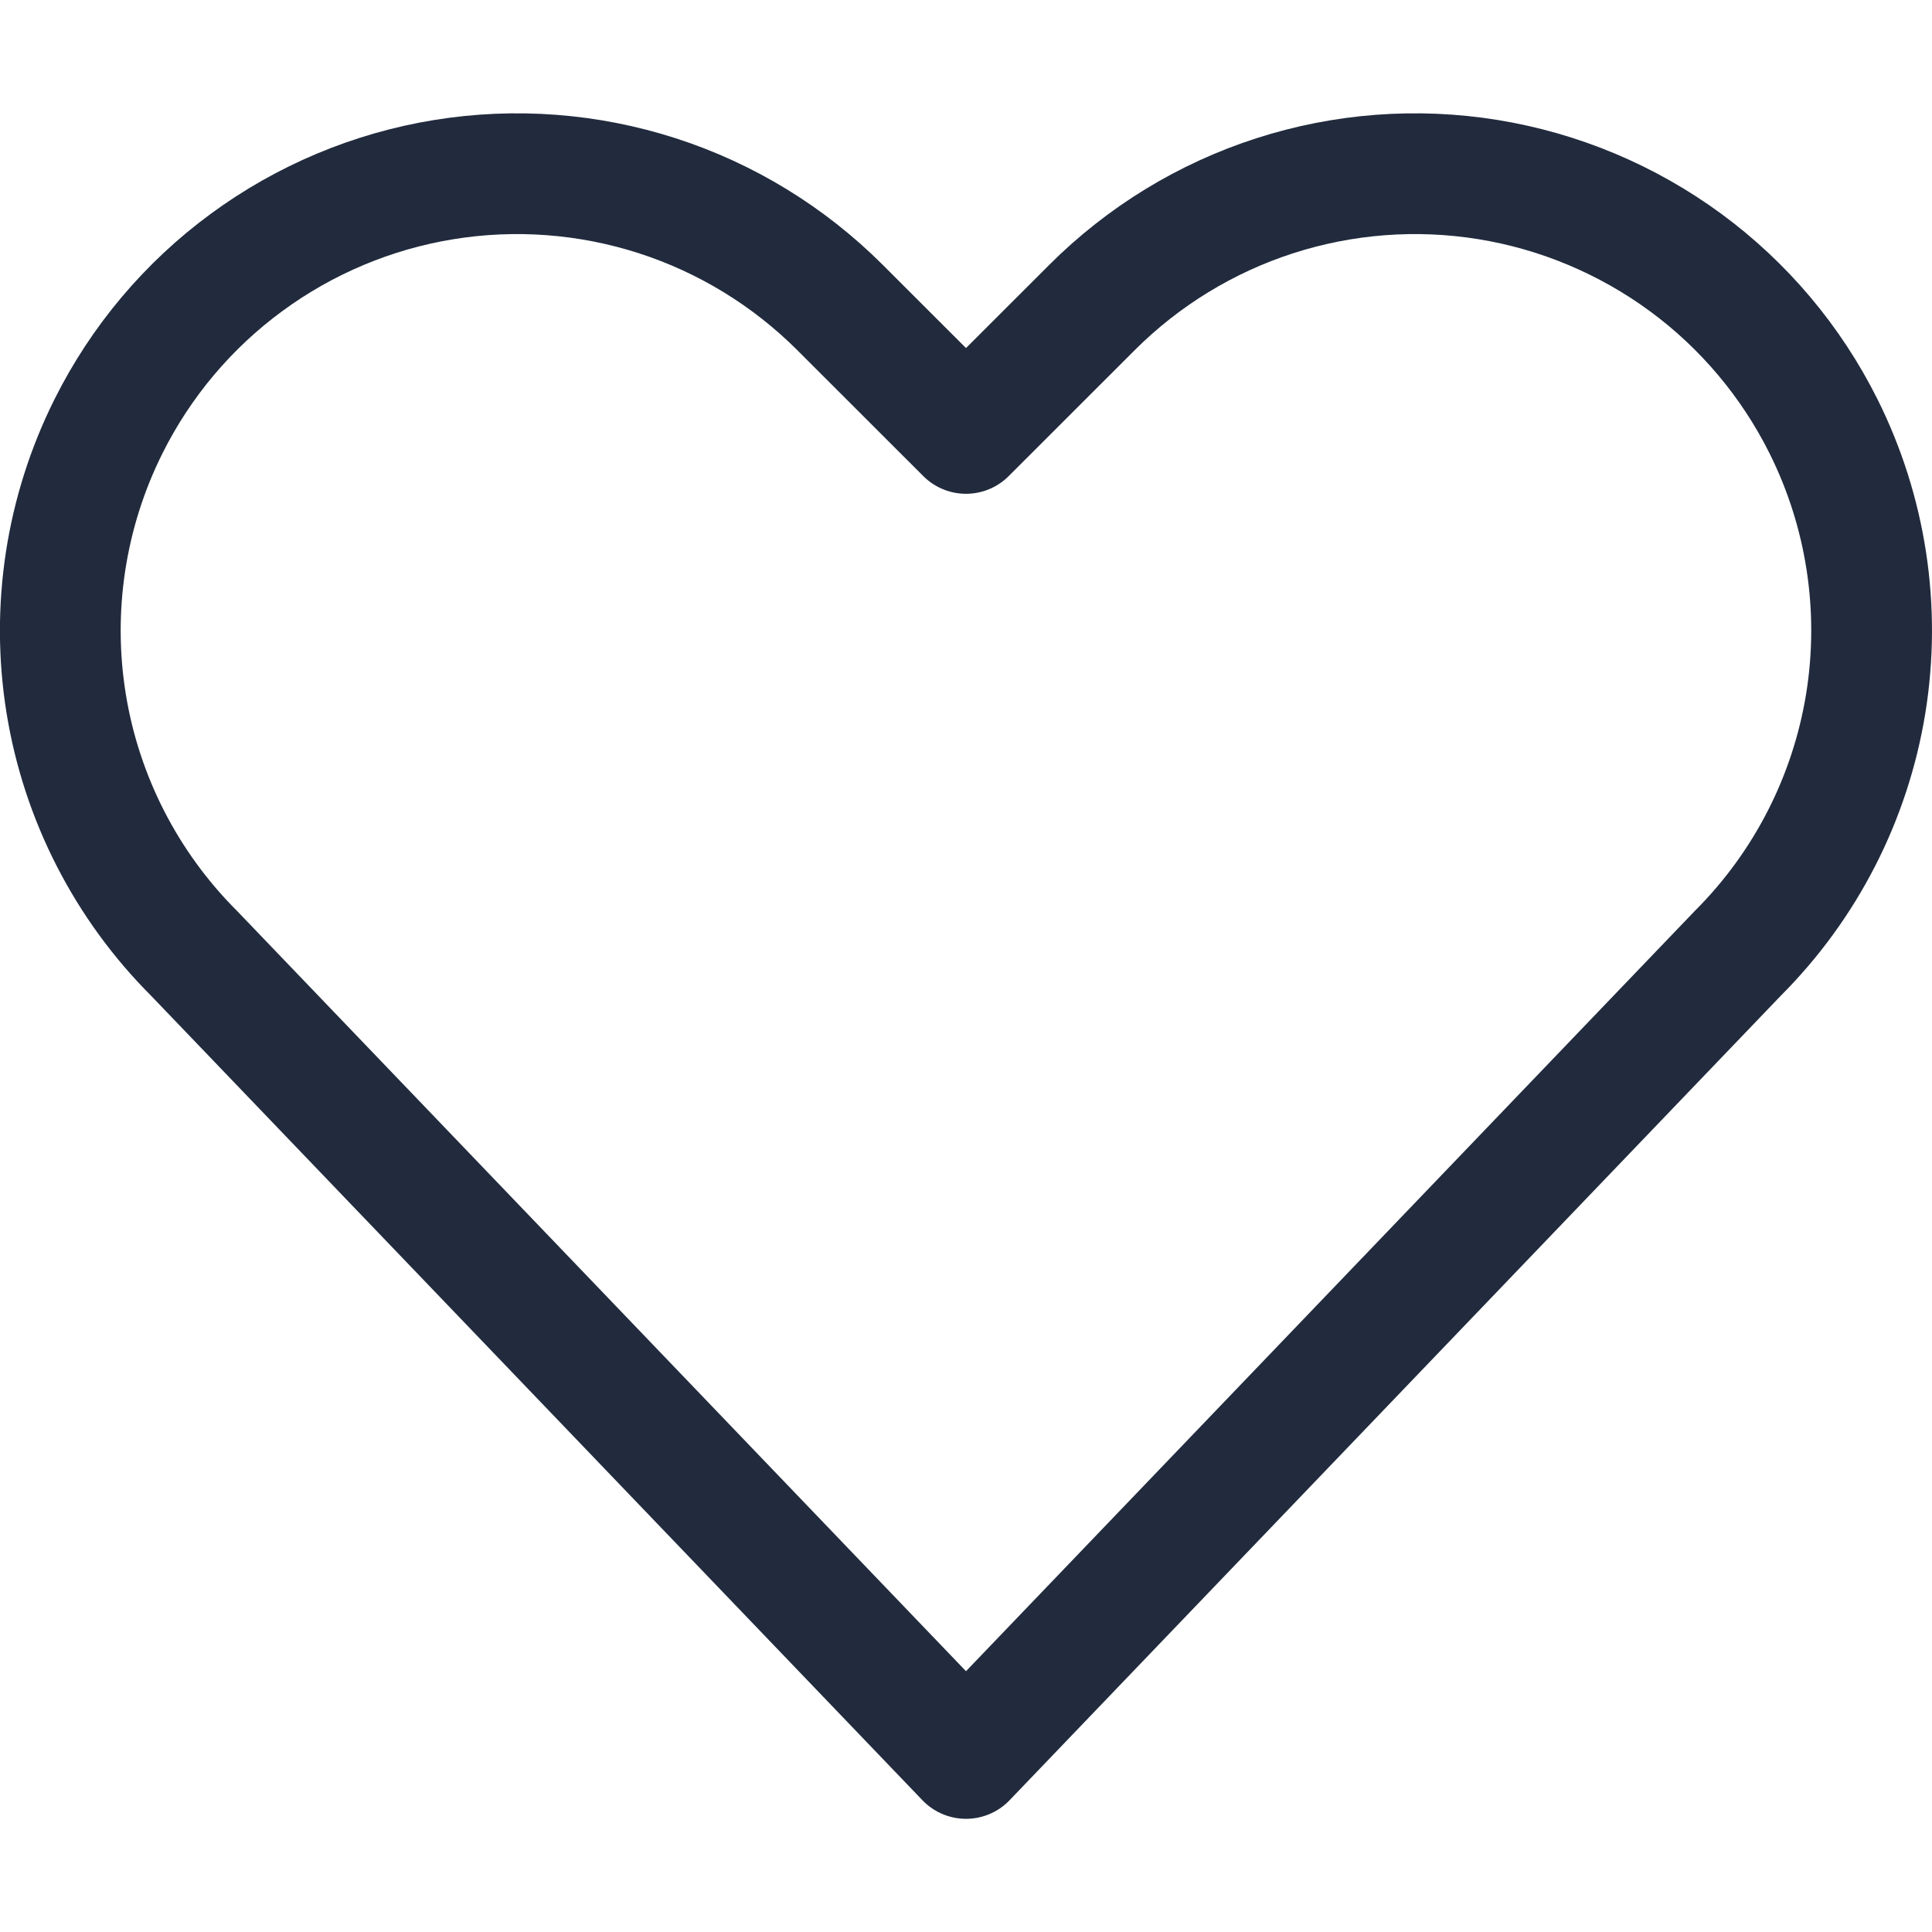
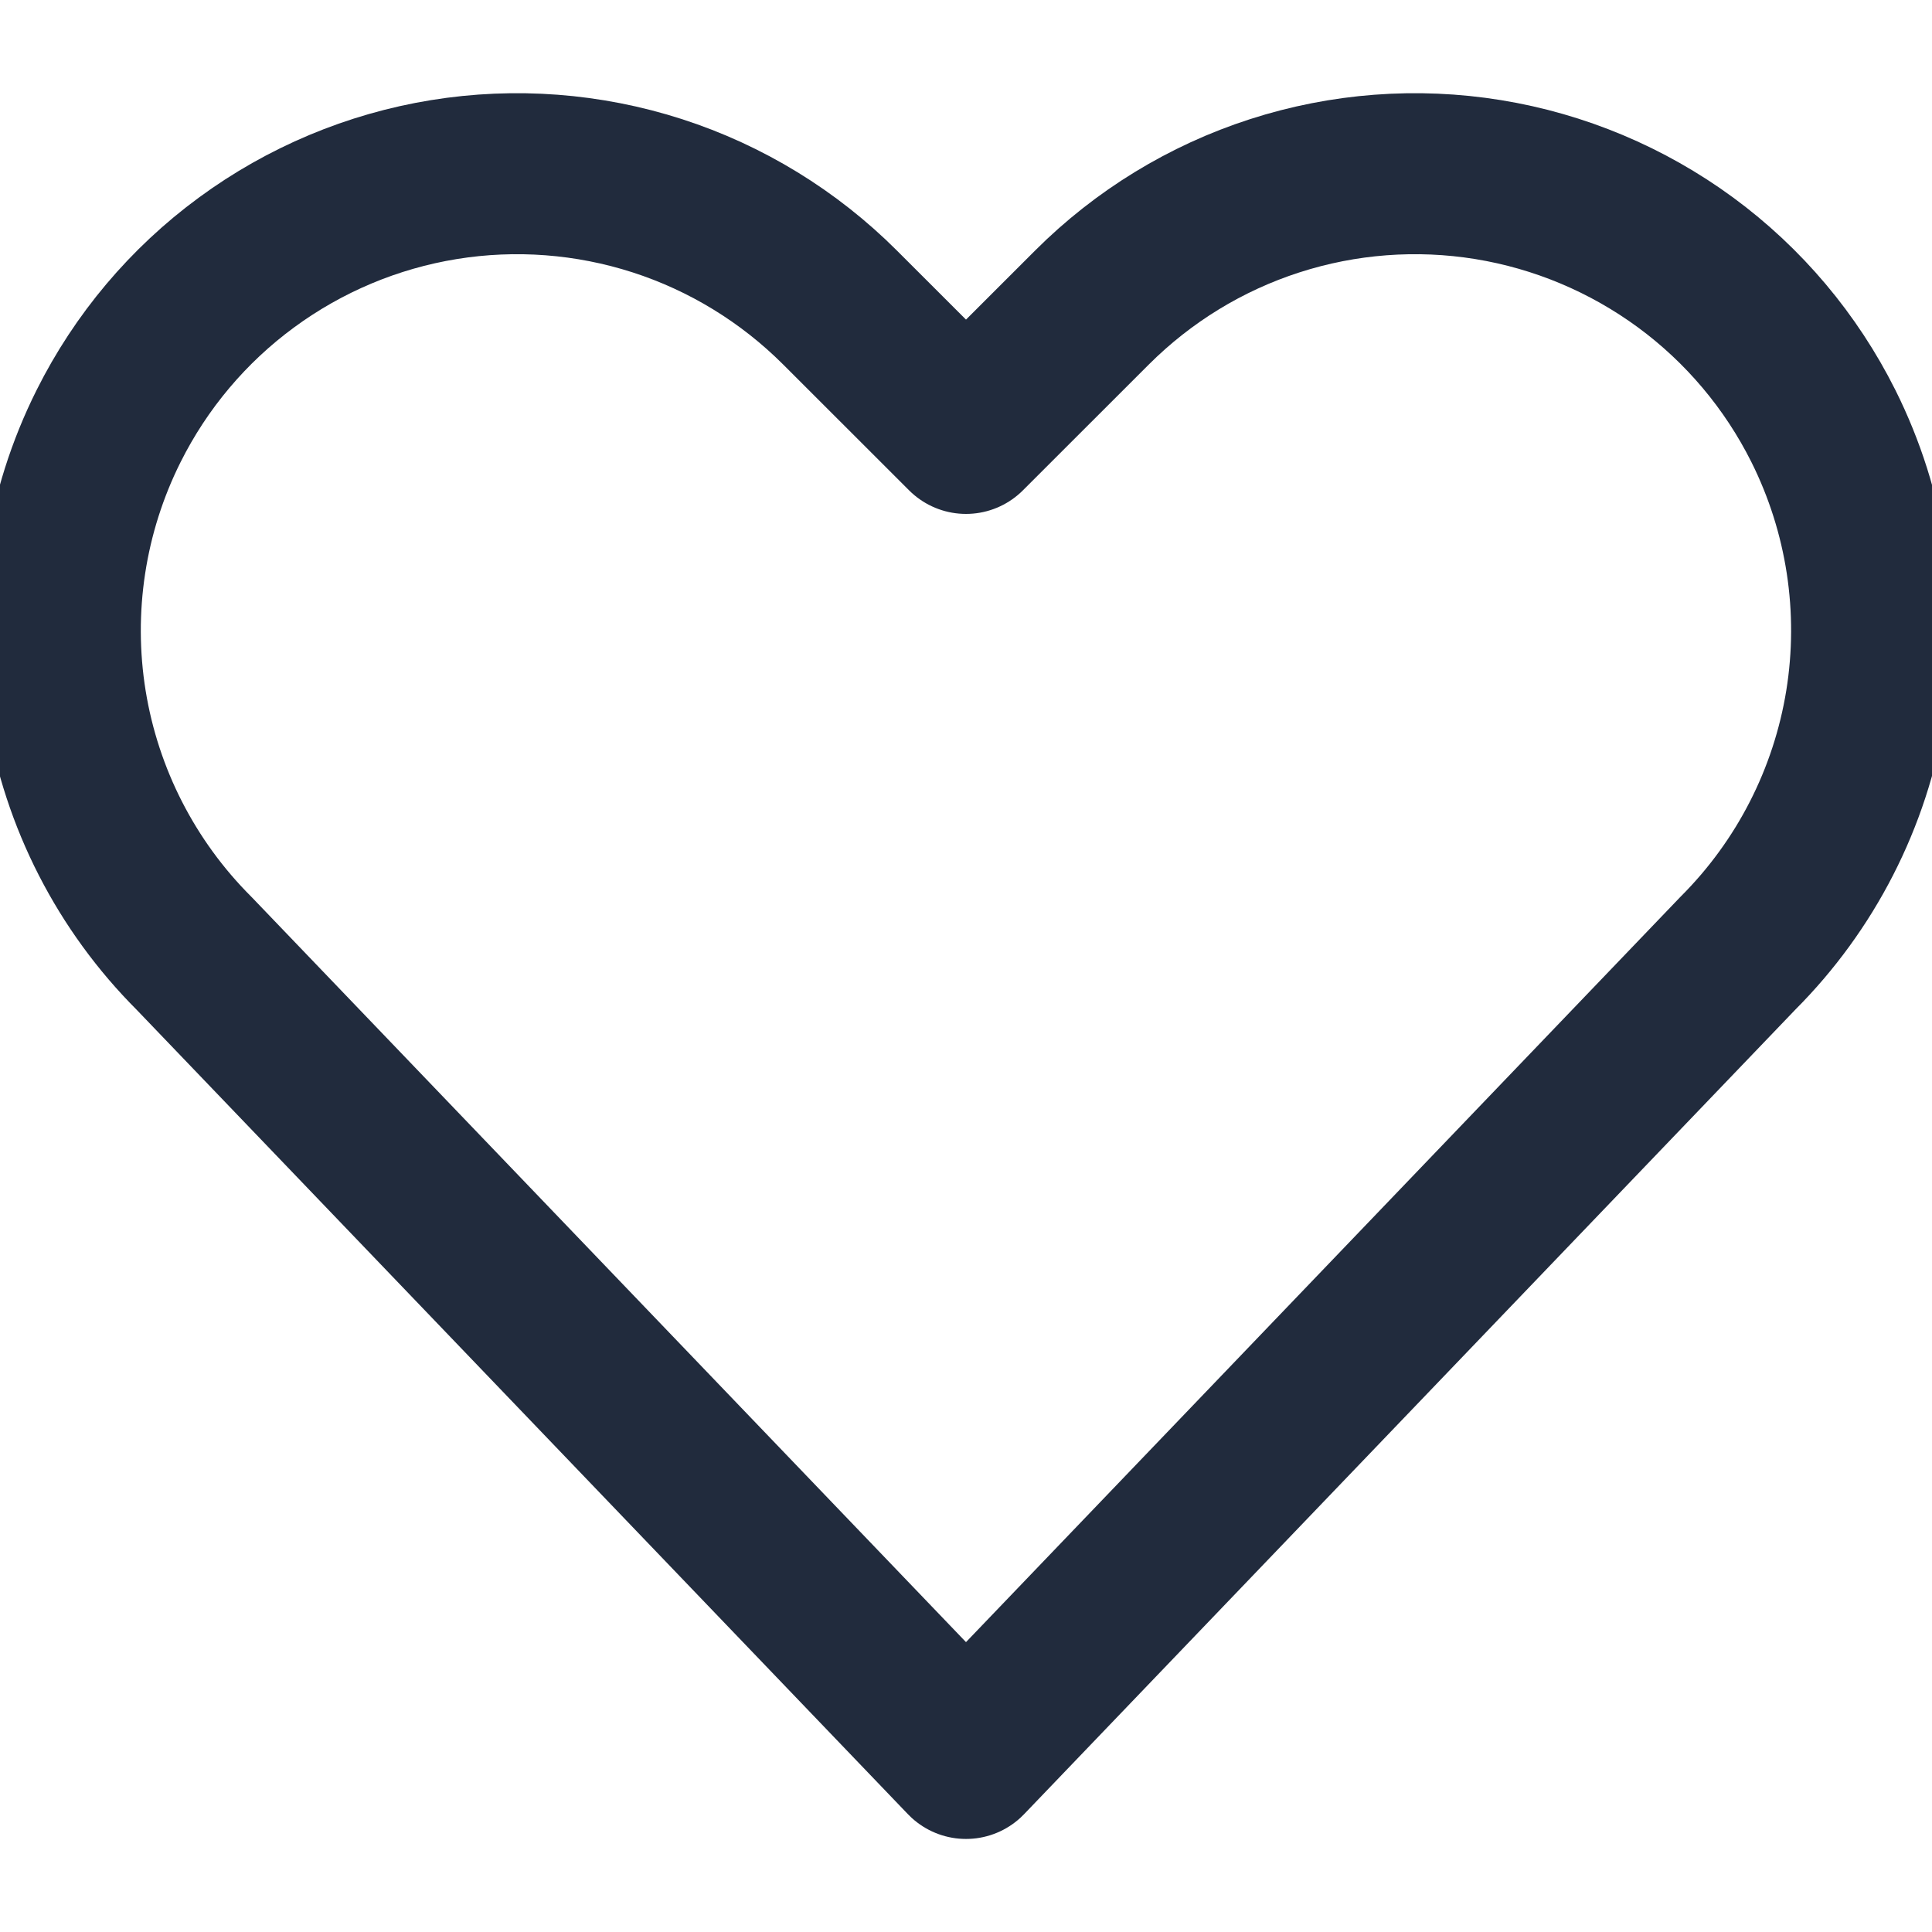
<svg xmlns="http://www.w3.org/2000/svg" width="24" height="24" viewBox="0 0 24 24" fill="none">
-   <path d="M12 21.844L2.412 11.844C1.569 11.002 1.013 9.916 0.822 8.74C0.632 7.564 0.816 6.358 1.349 5.293V5.293C1.751 4.489 2.338 3.792 3.063 3.26C3.787 2.728 4.627 2.375 5.514 2.231C6.401 2.087 7.31 2.156 8.166 2.432C9.021 2.708 9.798 3.184 10.434 3.819L12 5.384L13.566 3.819C14.202 3.184 14.979 2.708 15.835 2.432C16.69 2.156 17.599 2.087 18.486 2.231C19.373 2.375 20.213 2.728 20.938 3.26C21.662 3.792 22.249 4.489 22.651 5.293C23.183 6.358 23.367 7.563 23.177 8.738C22.986 9.914 22.431 10.999 21.589 11.841L12 21.844Z" stroke="#212B3D" stroke-width="1.5" stroke-linecap="round" stroke-linejoin="round" />
+   <path d="M12 21.844L2.412 11.844C1.569 11.002 1.013 9.916 0.822 8.74C0.632 7.564 0.816 6.358 1.349 5.293V5.293C1.751 4.489 2.338 3.792 3.063 3.26C3.787 2.728 4.627 2.375 5.514 2.231C6.401 2.087 7.31 2.156 8.166 2.432C9.021 2.708 9.798 3.184 10.434 3.819L12 5.384L13.566 3.819C14.202 3.184 14.979 2.708 15.835 2.432C16.69 2.156 17.599 2.087 18.486 2.231C19.373 2.375 20.213 2.728 20.938 3.26C21.662 3.792 22.249 4.489 22.651 5.293C23.183 6.358 23.367 7.563 23.177 8.738C22.986 9.914 22.431 10.999 21.589 11.841L12 21.844Z" stroke="#212B3D" stroke-width="2" stroke-linecap="round" stroke-linejoin="round" />
</svg>
